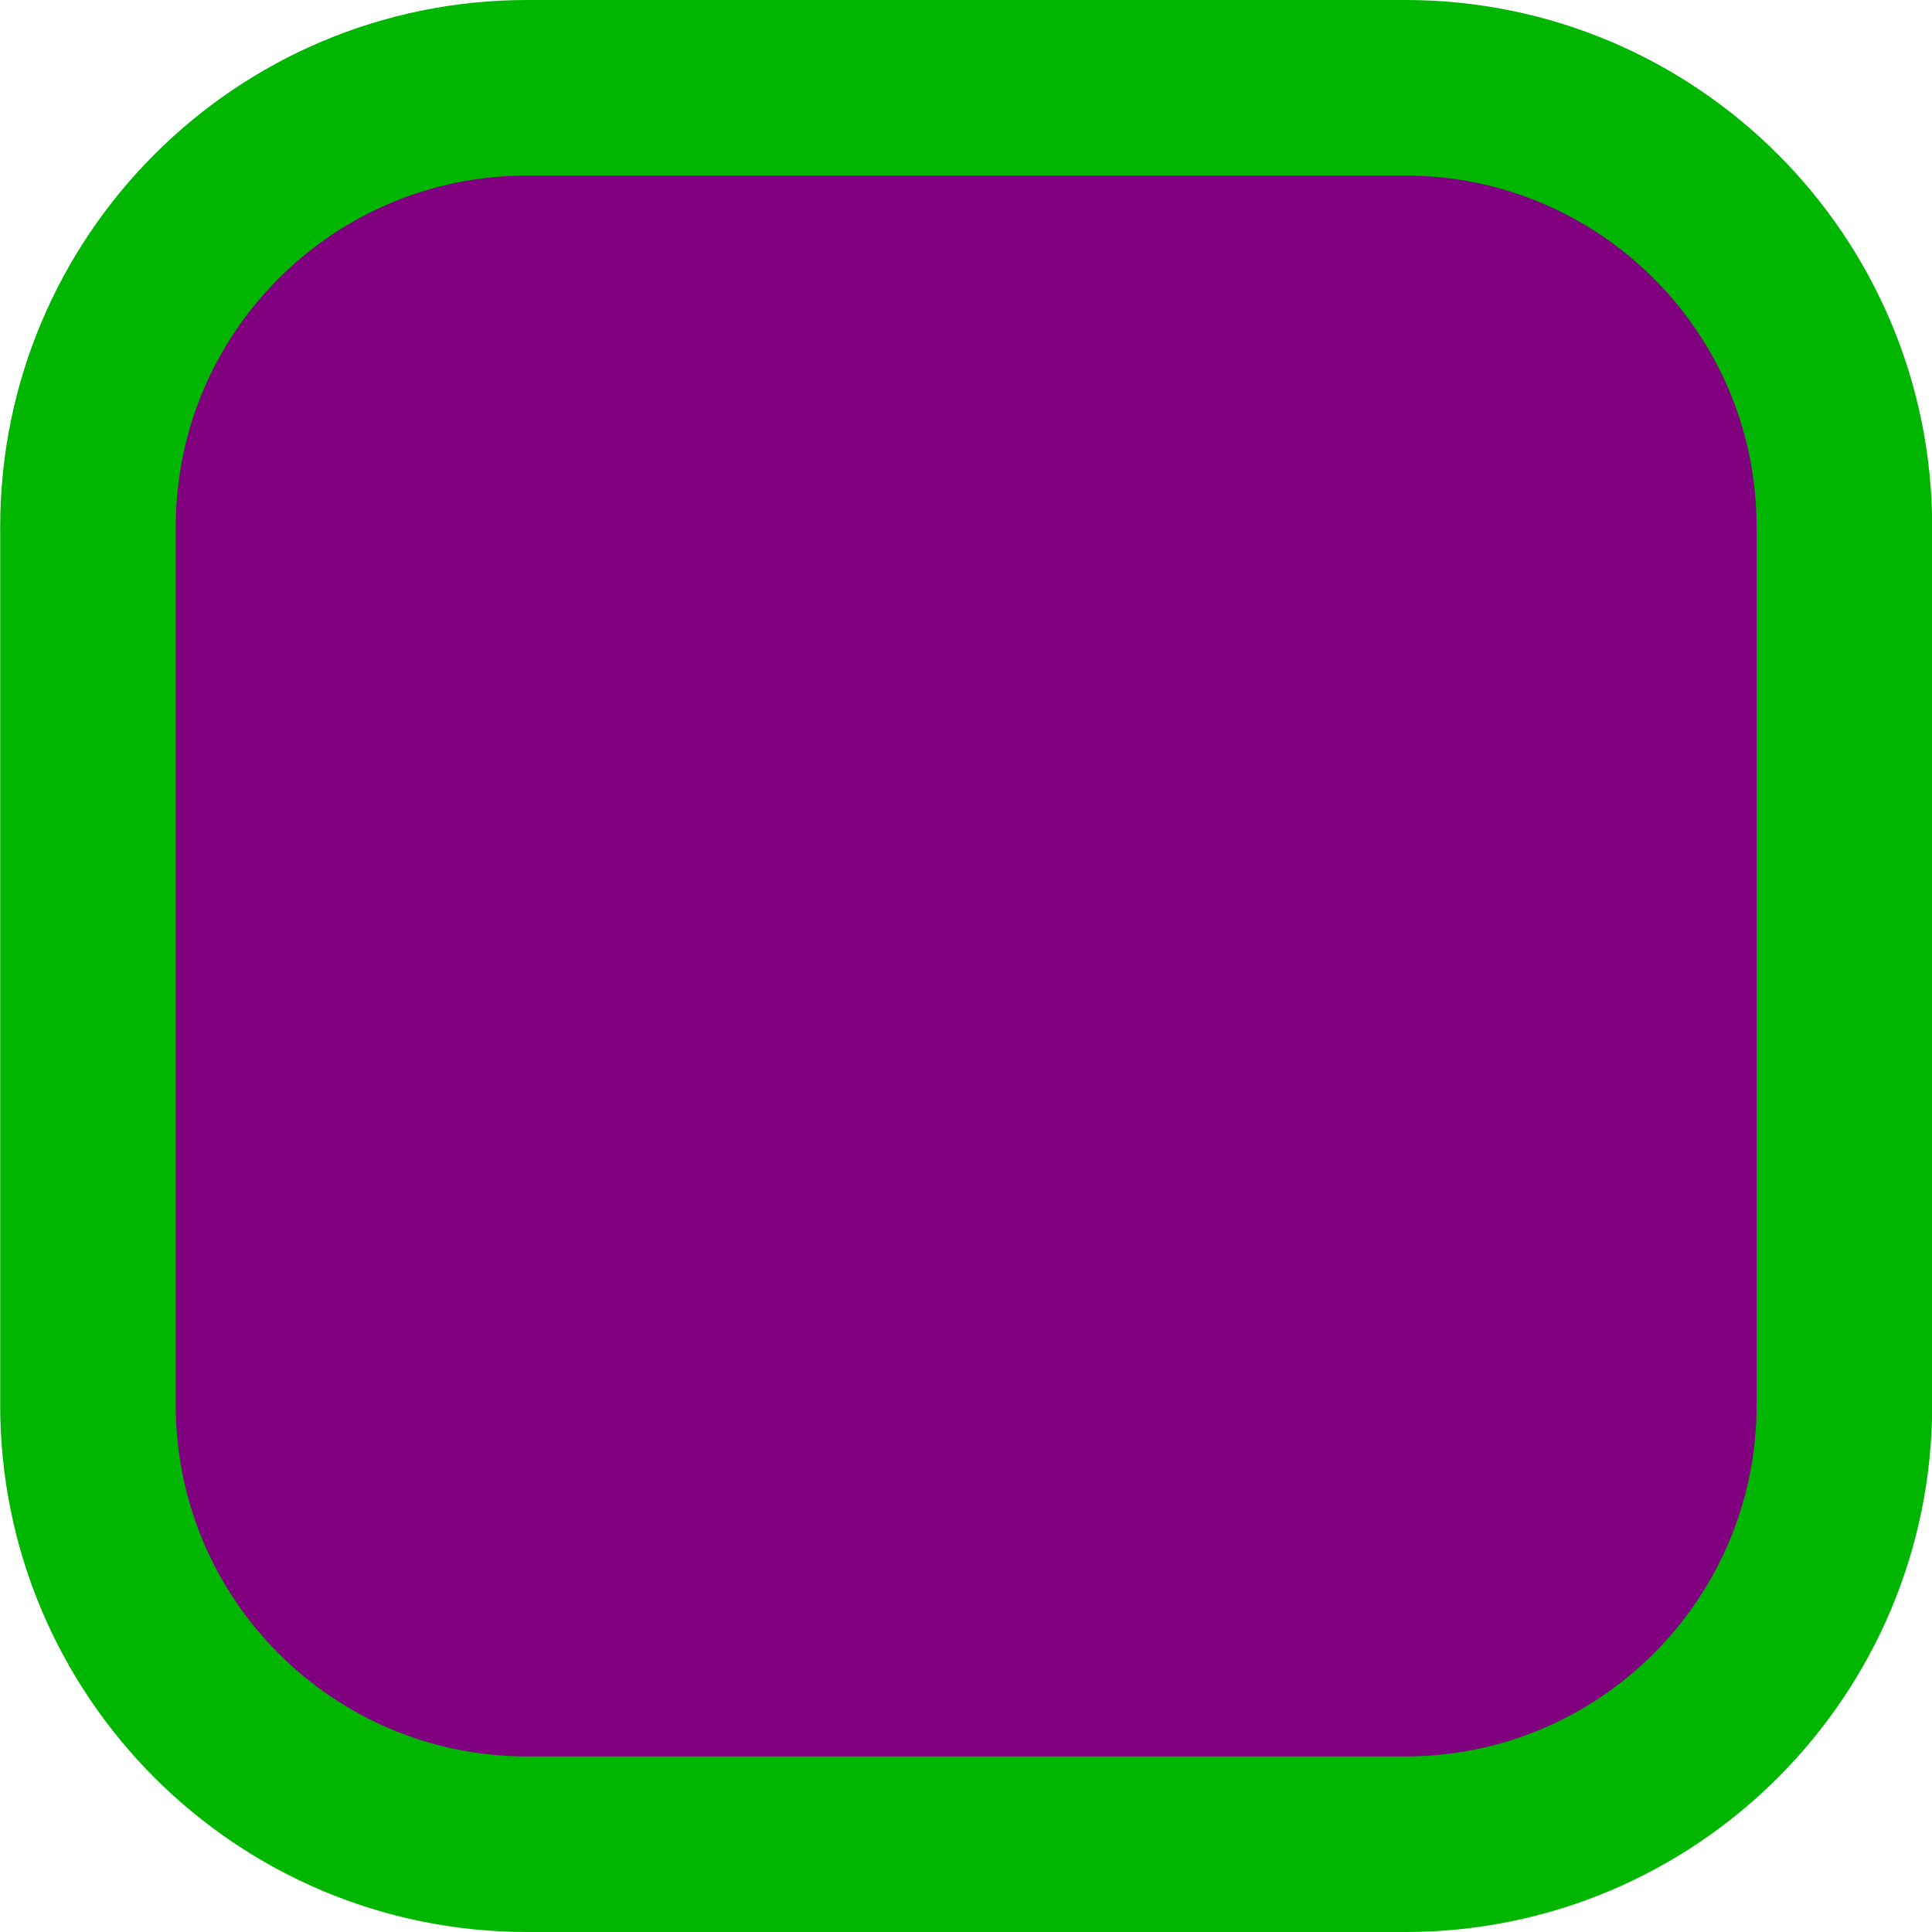
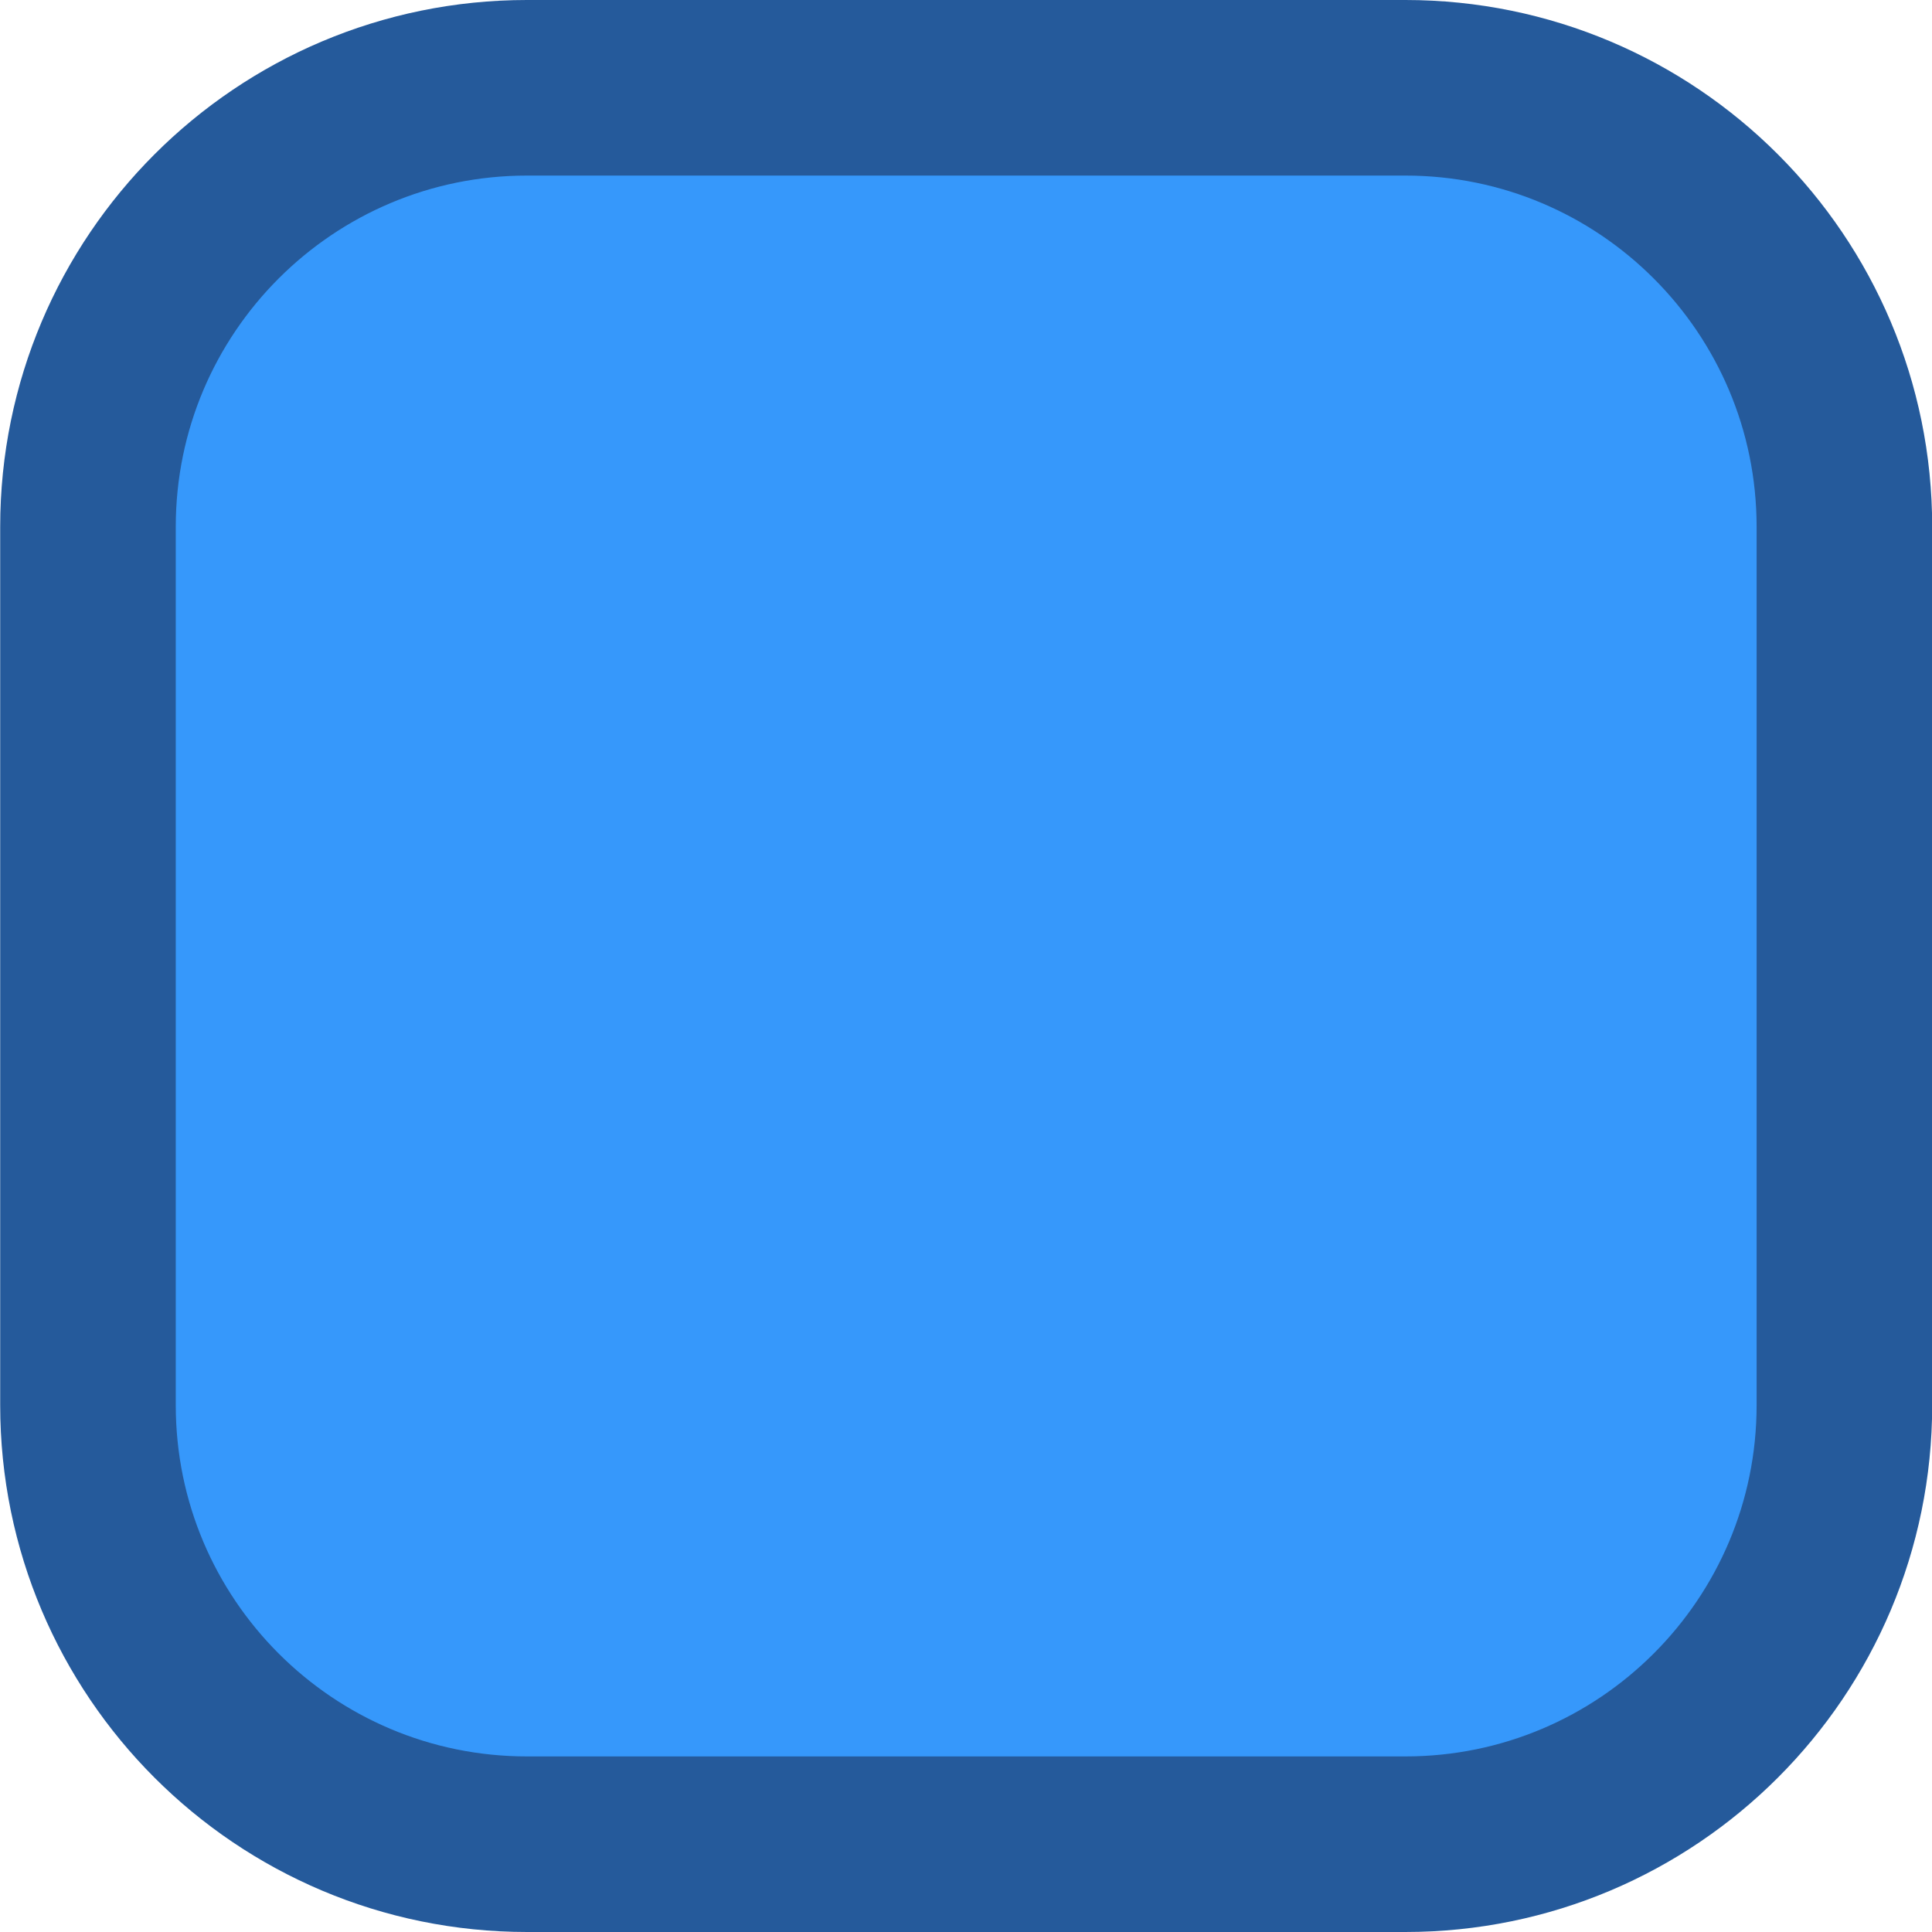
<svg xmlns="http://www.w3.org/2000/svg" width="5.821mm" height="5.821mm" viewBox="0 0 5.821 5.821" version="1.1" id="svg8">
  <defs id="defs2" />
  <g id="layer1" transform="translate(-54.91994,-151.5925)">
-     <rect id="rect5076" width="5.292" height="5.292" x="55.185" y="151.857" style="opacity:1;fill:#800080;stroke:#00b600;stroke-width:0.529;stroke-linecap:round;stroke-linejoin:round;stroke-miterlimit:4;stroke-dasharray:none;stroke-opacity:1" ry="1.323" />
+     <rect id="rect5076" width="5.292" height="5.292" x="55.185" y="151.857" style="opacity:1;fill:#3698fb;stroke:#255a9b;stroke-width:0.529;stroke-linecap:round;stroke-linejoin:round;stroke-miterlimit:4;stroke-dasharray:none;stroke-opacity:1;fill-opacity:1" ry="1.323" />
  </g>
</svg>
